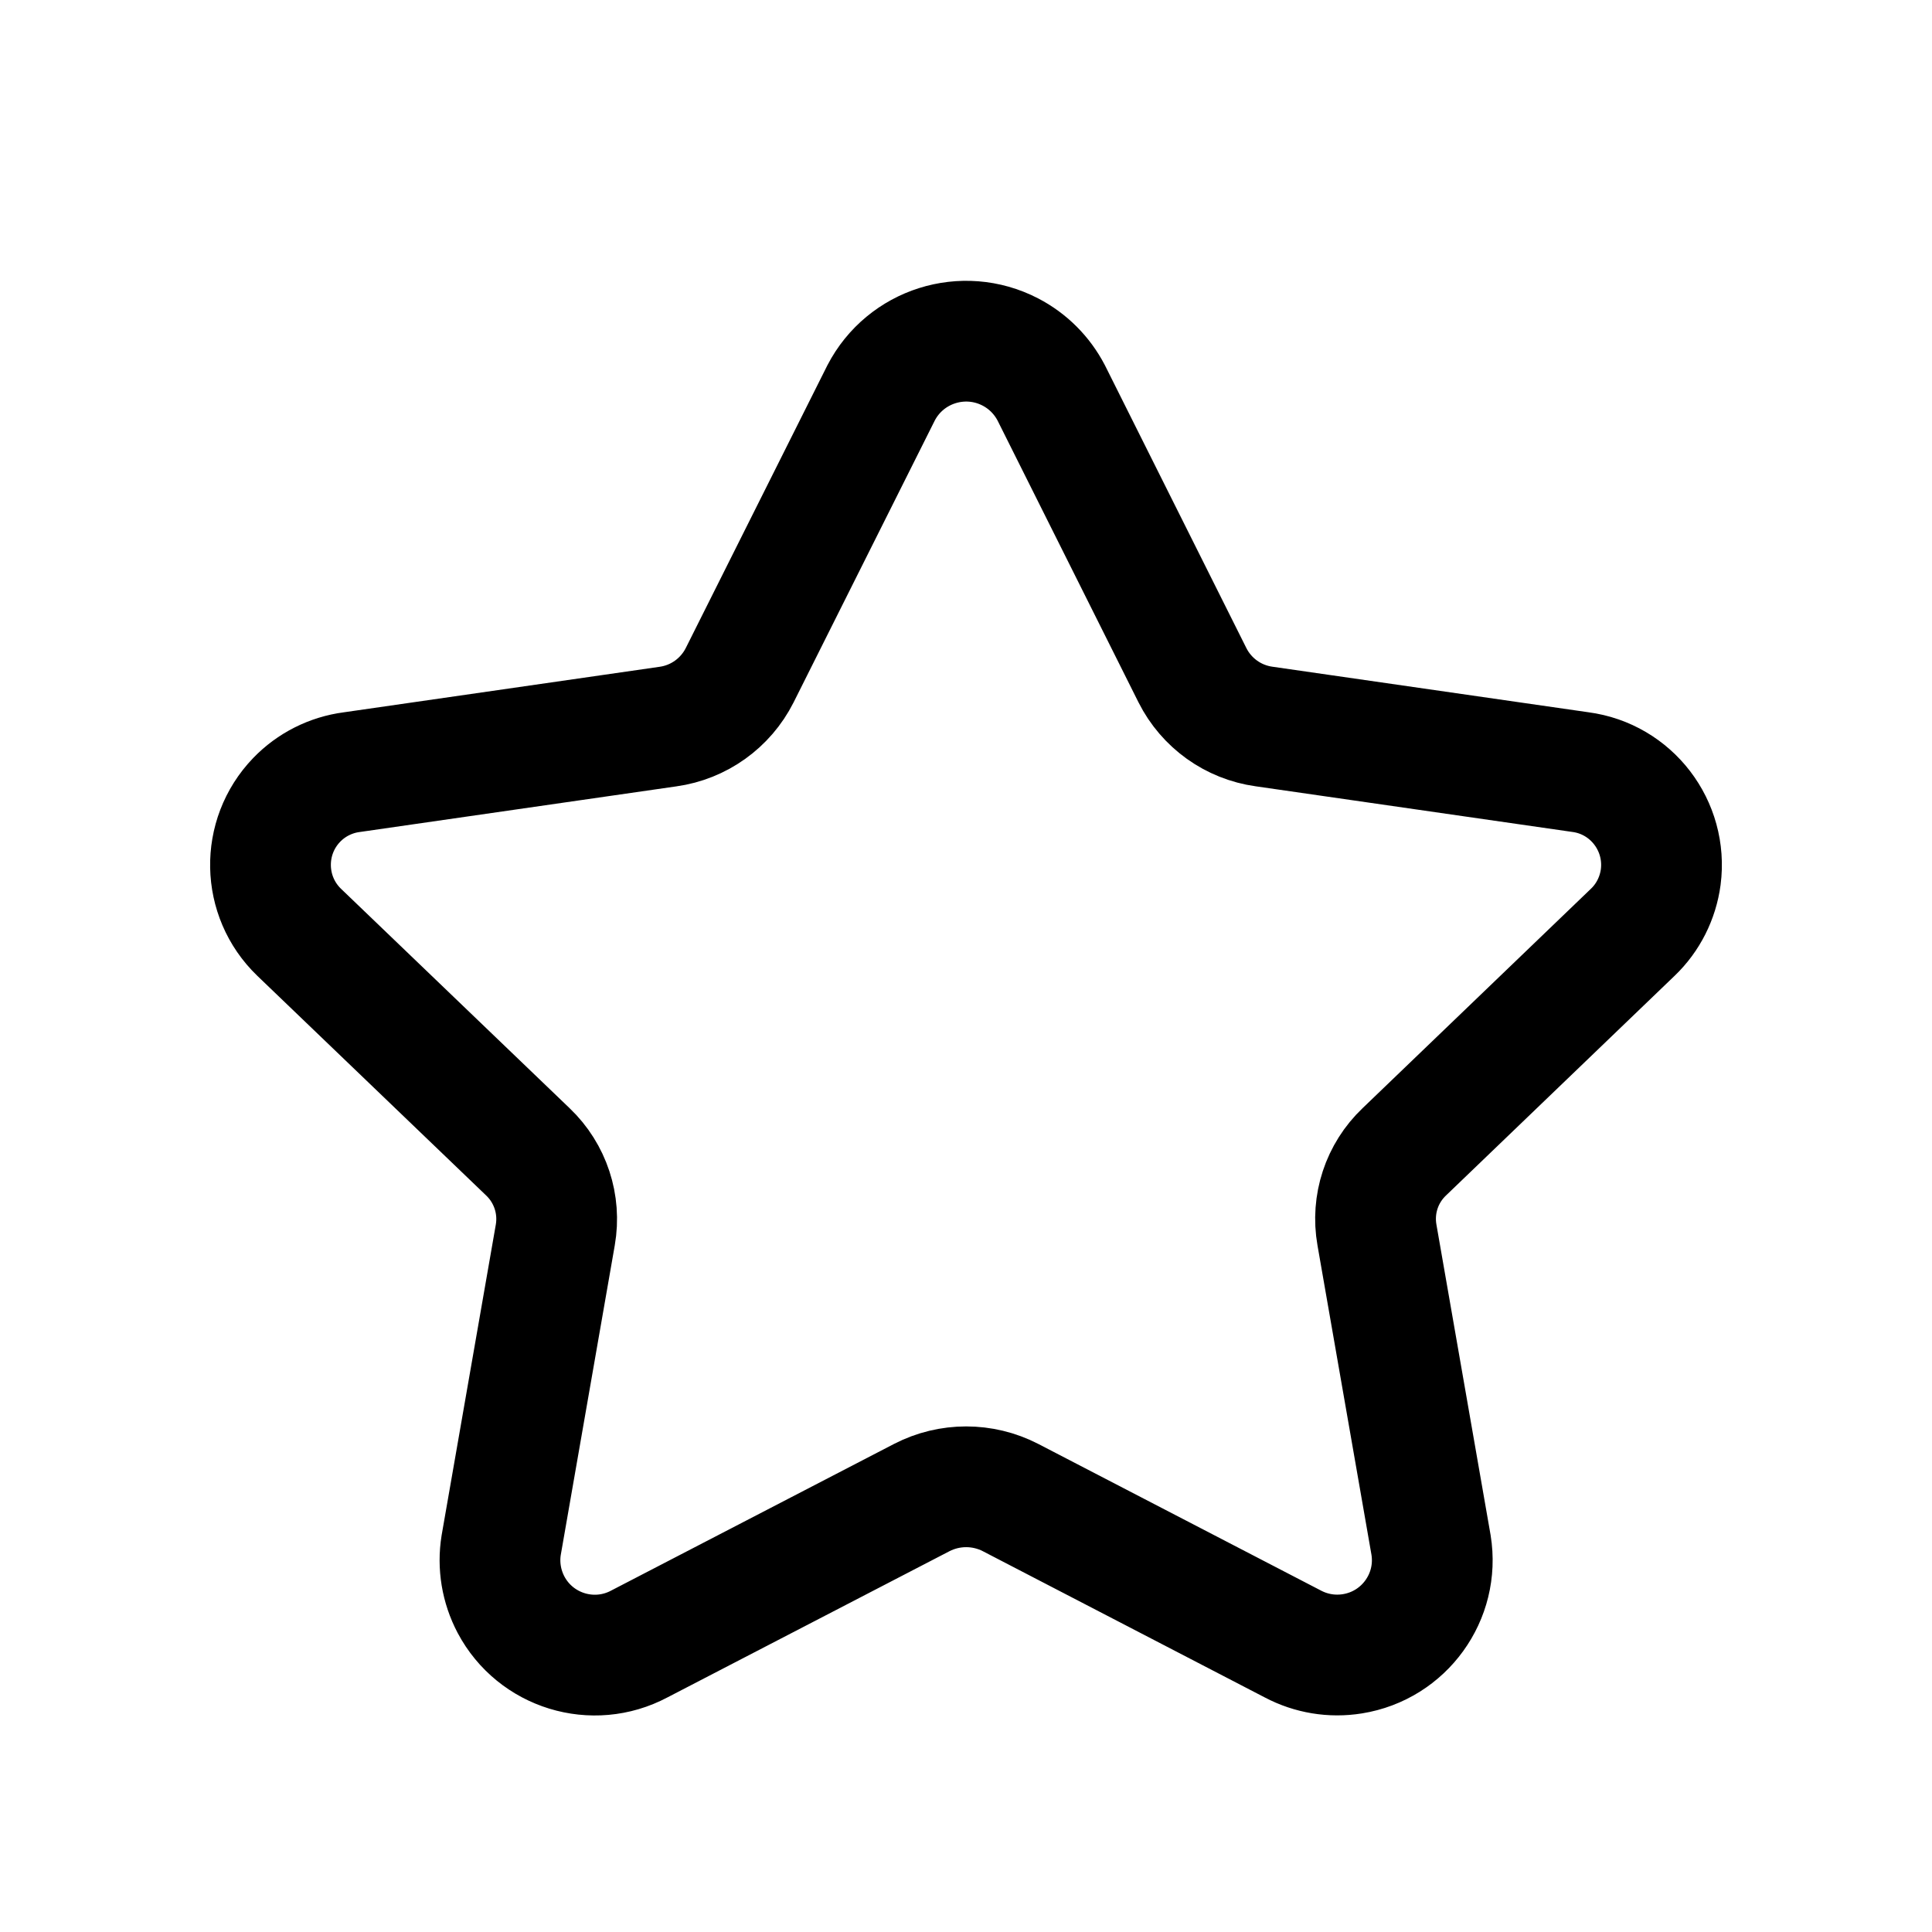
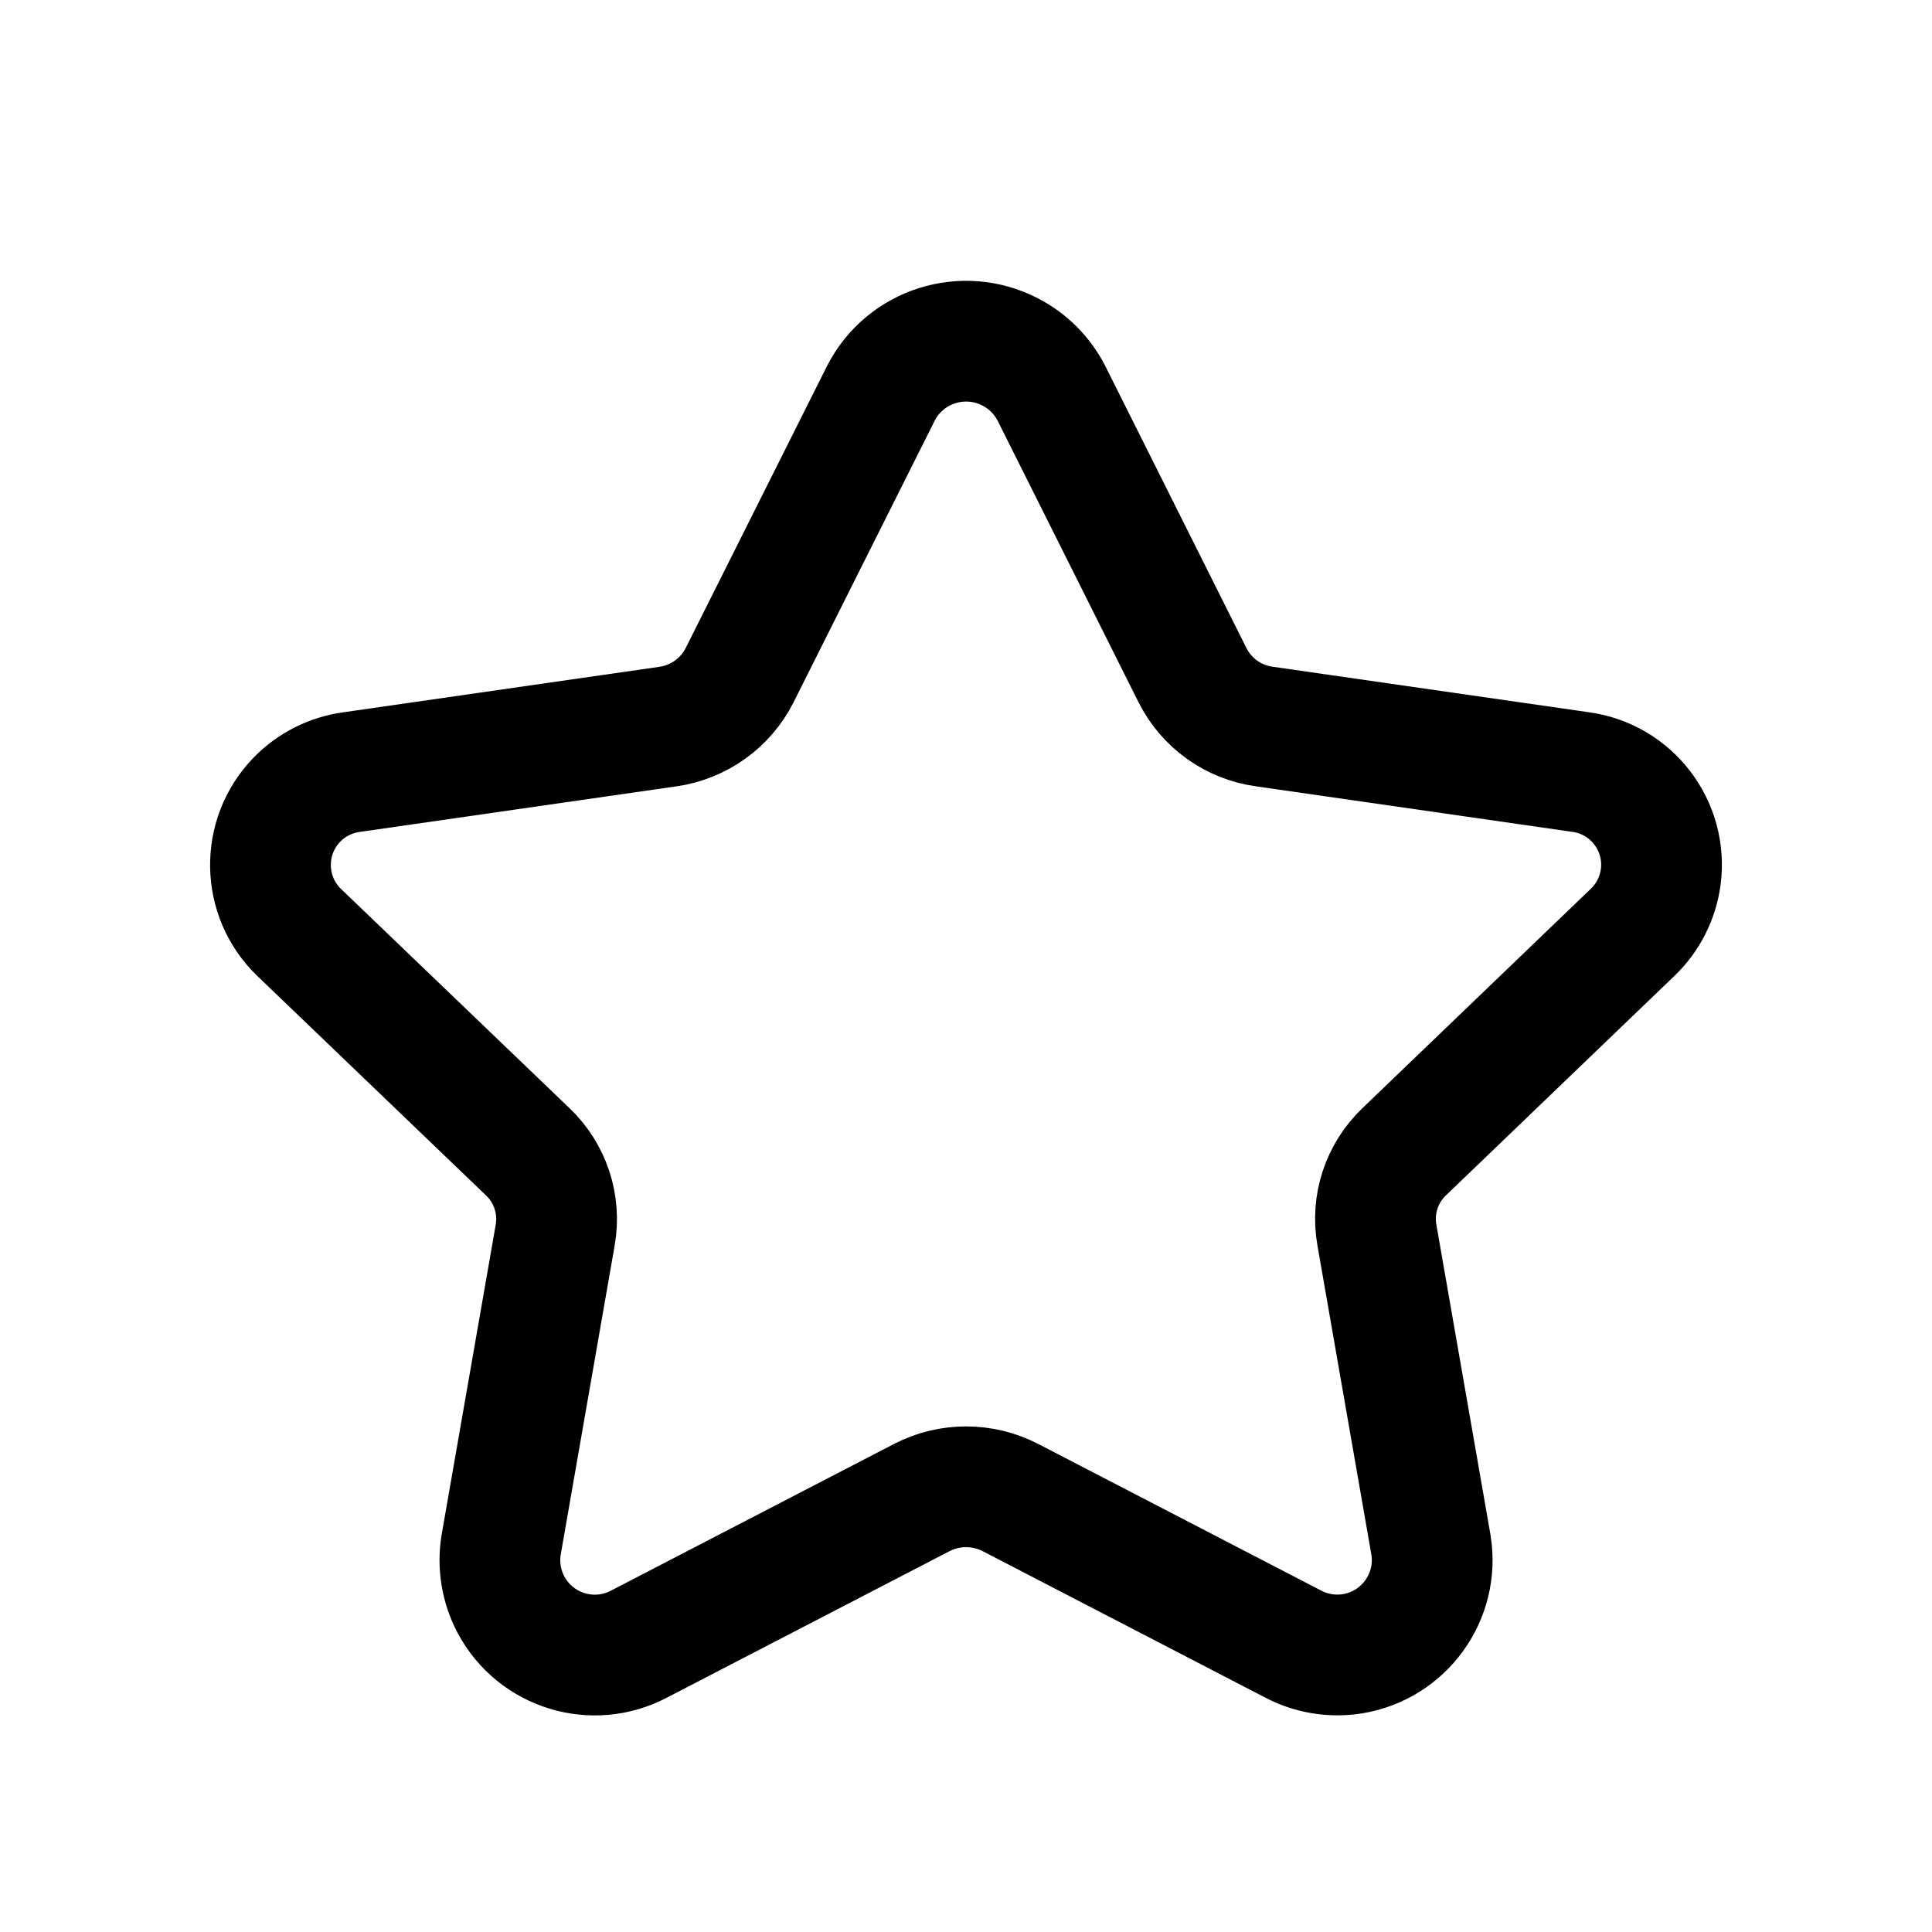
- <svg xmlns="http://www.w3.org/2000/svg" width="24" height="24" viewBox="0 0 24 24" fill="none">
+ <svg xmlns="http://www.w3.org/2000/svg" version="1.1" x="0px" y="0px" viewBox="0 0 24 24" style="enable-background:new 0 0 24 24;" xml:space="preserve">
+   <style type="text/css">
+ 	.st0{fill:none;stroke:#000000;stroke-width:1.5;stroke-linecap:round;stroke-linejoin:round;}
+ </style>
  <g>
-     <path fill-rule="evenodd" clip-rule="evenodd" d="M13.059 4.881L14.813 8.388C14.987 8.734 15.32 8.972 15.703 9.025L19.63 9.591C20.266 9.674 20.713 10.259 20.63 10.896C20.595 11.156 20.474 11.398 20.284 11.58L17.445 14.308C17.165 14.574 17.038 14.961 17.105 15.341L17.777 19.193C17.881 19.836 17.443 20.441 16.8 20.544C16.546 20.585 16.287 20.542 16.06 20.422L12.553 18.603C12.207 18.425 11.797 18.425 11.451 18.603L7.942 20.422C7.367 20.728 6.653 20.509 6.348 19.934C6.228 19.706 6.185 19.447 6.226 19.194L6.898 15.341C6.964 14.962 6.837 14.575 6.558 14.309L3.716 11.581C3.254 11.136 3.24 10.4 3.685 9.937C3.867 9.748 4.109 9.626 4.37 9.592L8.297 9.026C8.68 8.973 9.013 8.735 9.188 8.389L10.945 4.881C11.248 4.297 11.966 4.07 12.55 4.372C12.768 4.485 12.945 4.662 13.059 4.881Z" stroke="#000000" stroke-width="1.5" stroke-linecap="round" stroke-linejoin="round" />
+     <path class="st0" d="M13.059,4.881l1.755,3.507c0.174,0.346,0.507,0.584,0.89,0.637l3.926,0.565   c0.636,0.084,1.084,0.668,1,1.305c-0.035,0.26-0.157,0.502-0.346,0.684l-2.84,2.728   c-0.279,0.266-0.407,0.653-0.34,1.033l0.672,3.852c0.104,0.643-0.334,1.248-0.977,1.352   c-0.253,0.04-0.513-0.003-0.739-0.123l-3.508-1.818c-0.346-0.178-0.756-0.178-1.101,0l-3.51,1.819   c-0.575,0.305-1.288,0.086-1.594-0.489c-0.12-0.228-0.163-0.487-0.122-0.74l0.672-3.852   c0.066-0.379-0.061-0.766-0.34-1.032l-2.843-2.728C3.254,11.136,3.24,10.4,3.685,9.937   c0.182-0.189,0.424-0.311,0.685-0.346l3.926-0.565c0.383-0.054,0.716-0.292,0.891-0.637l1.758-3.508   c0.302-0.584,1.02-0.811,1.604-0.509C12.768,4.485,12.945,4.662,13.059,4.881z" />
  </g>
</svg>
